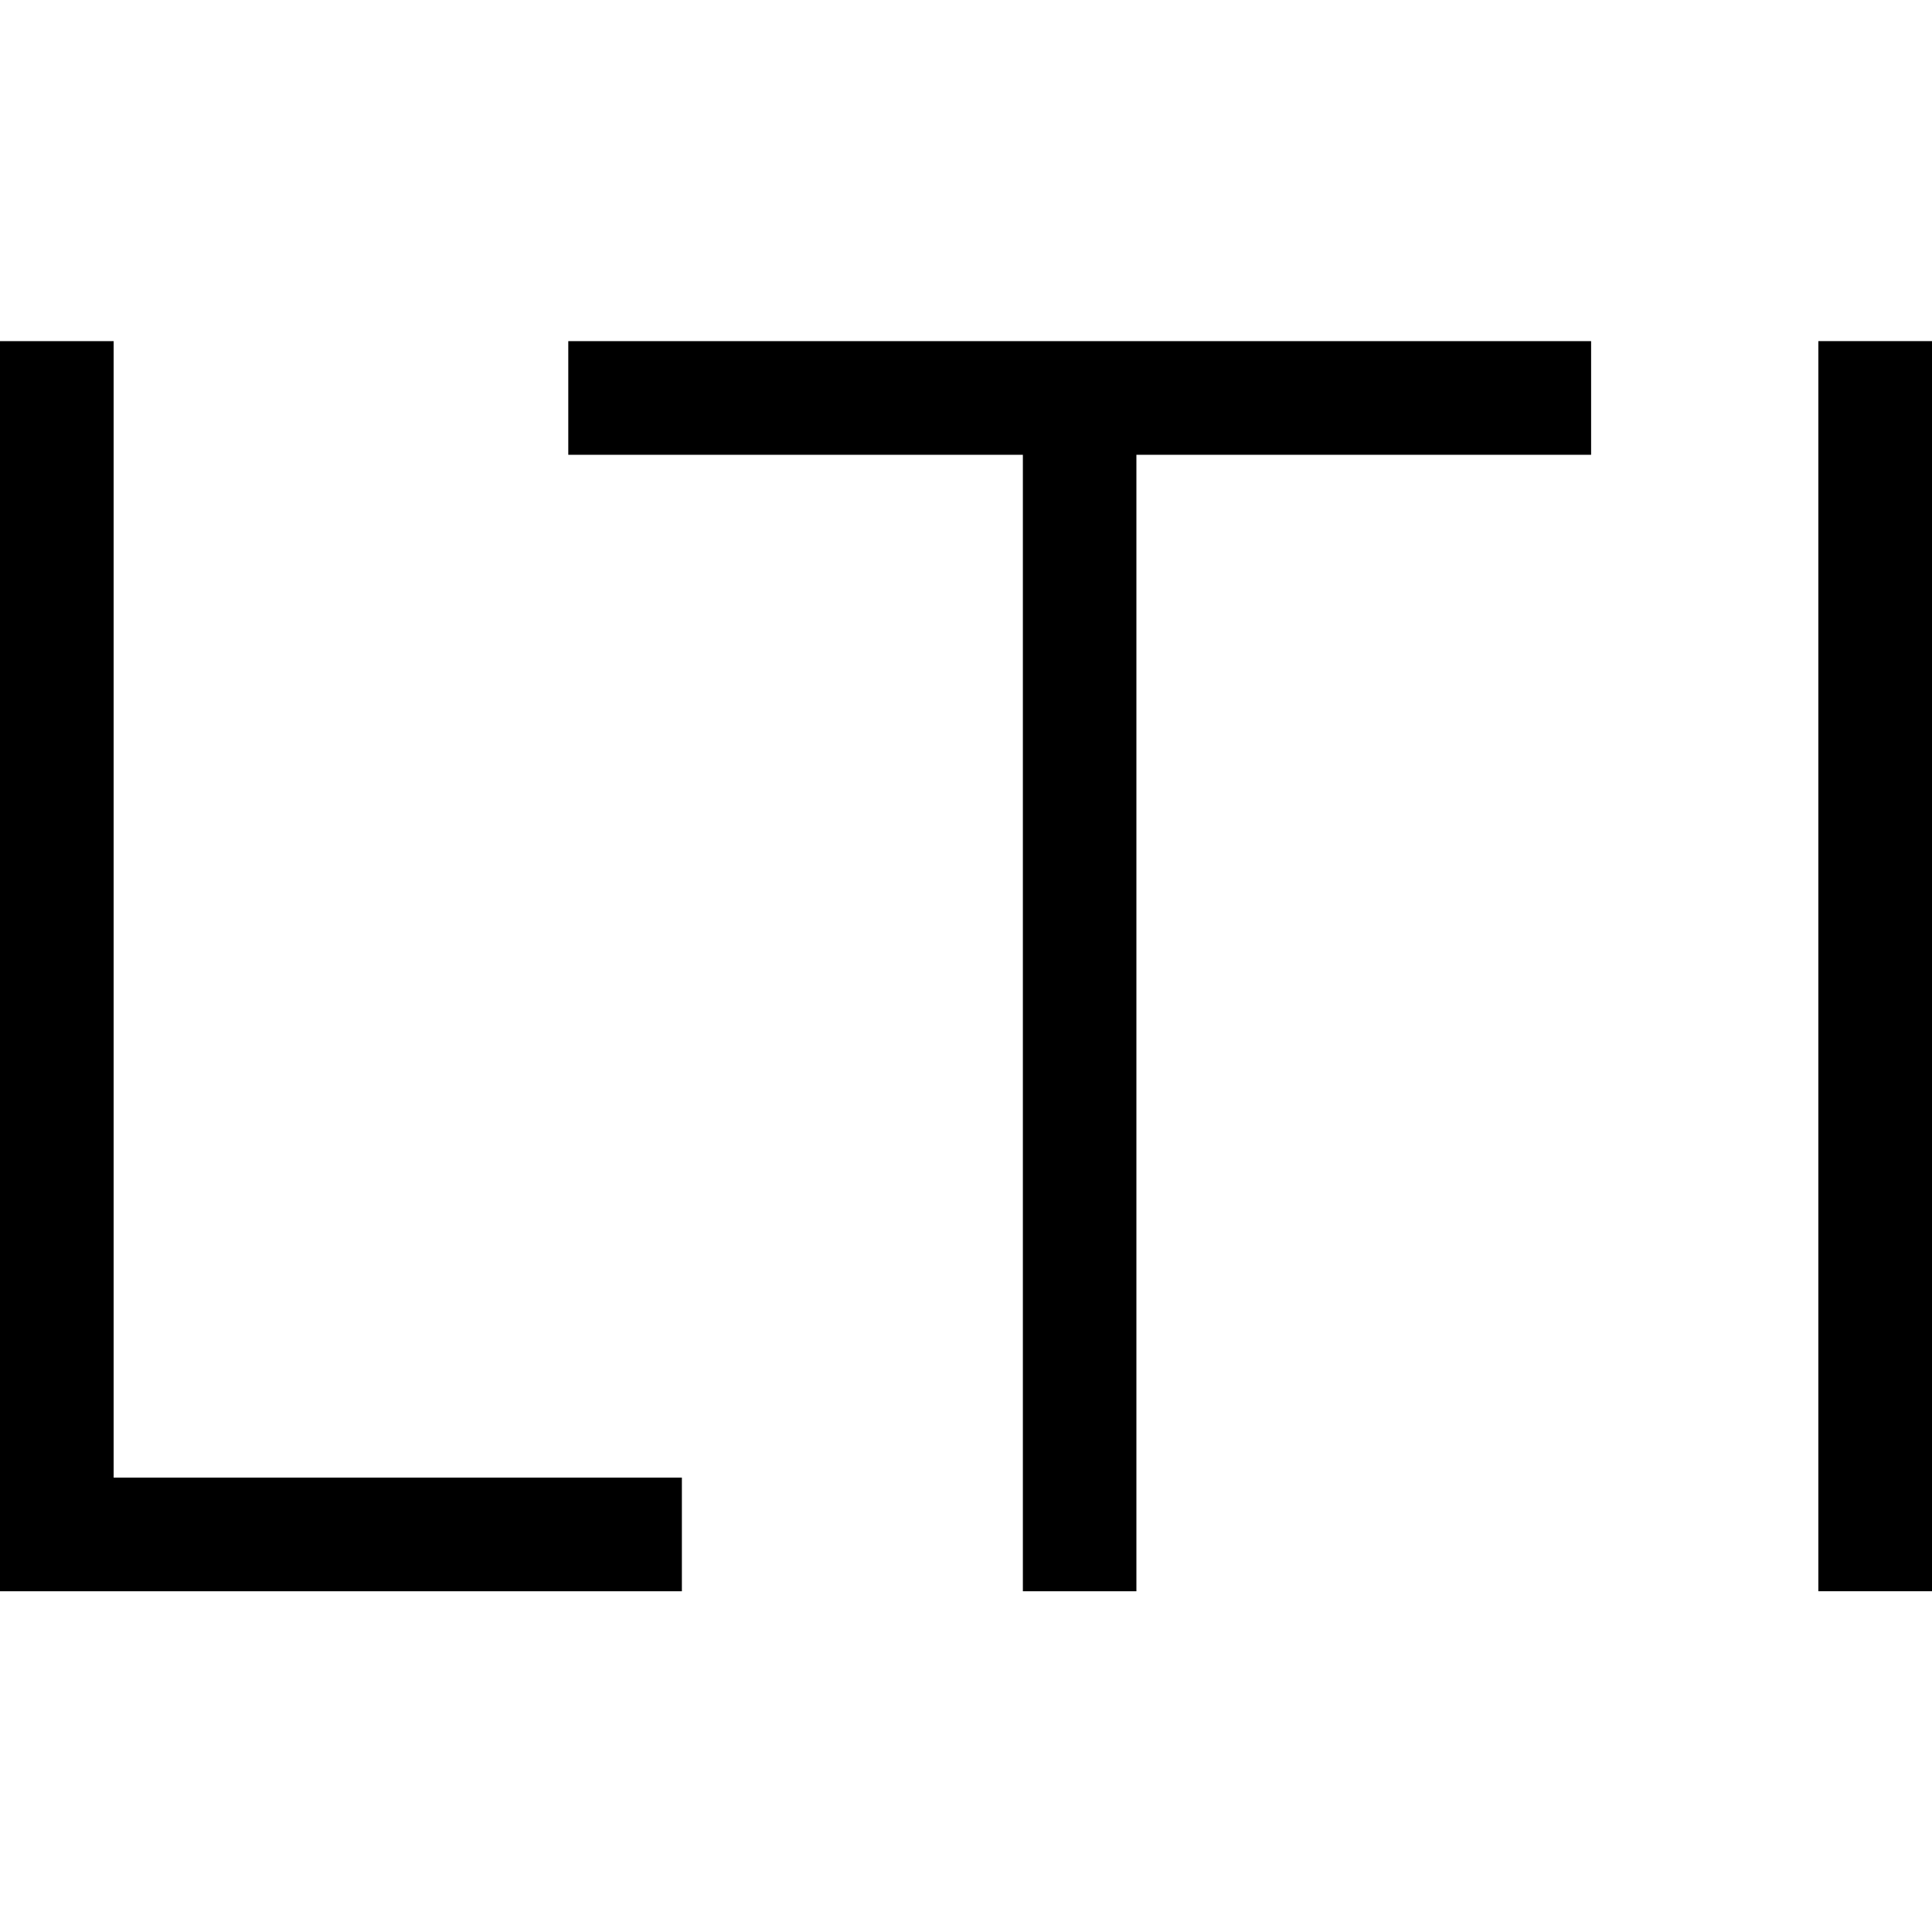
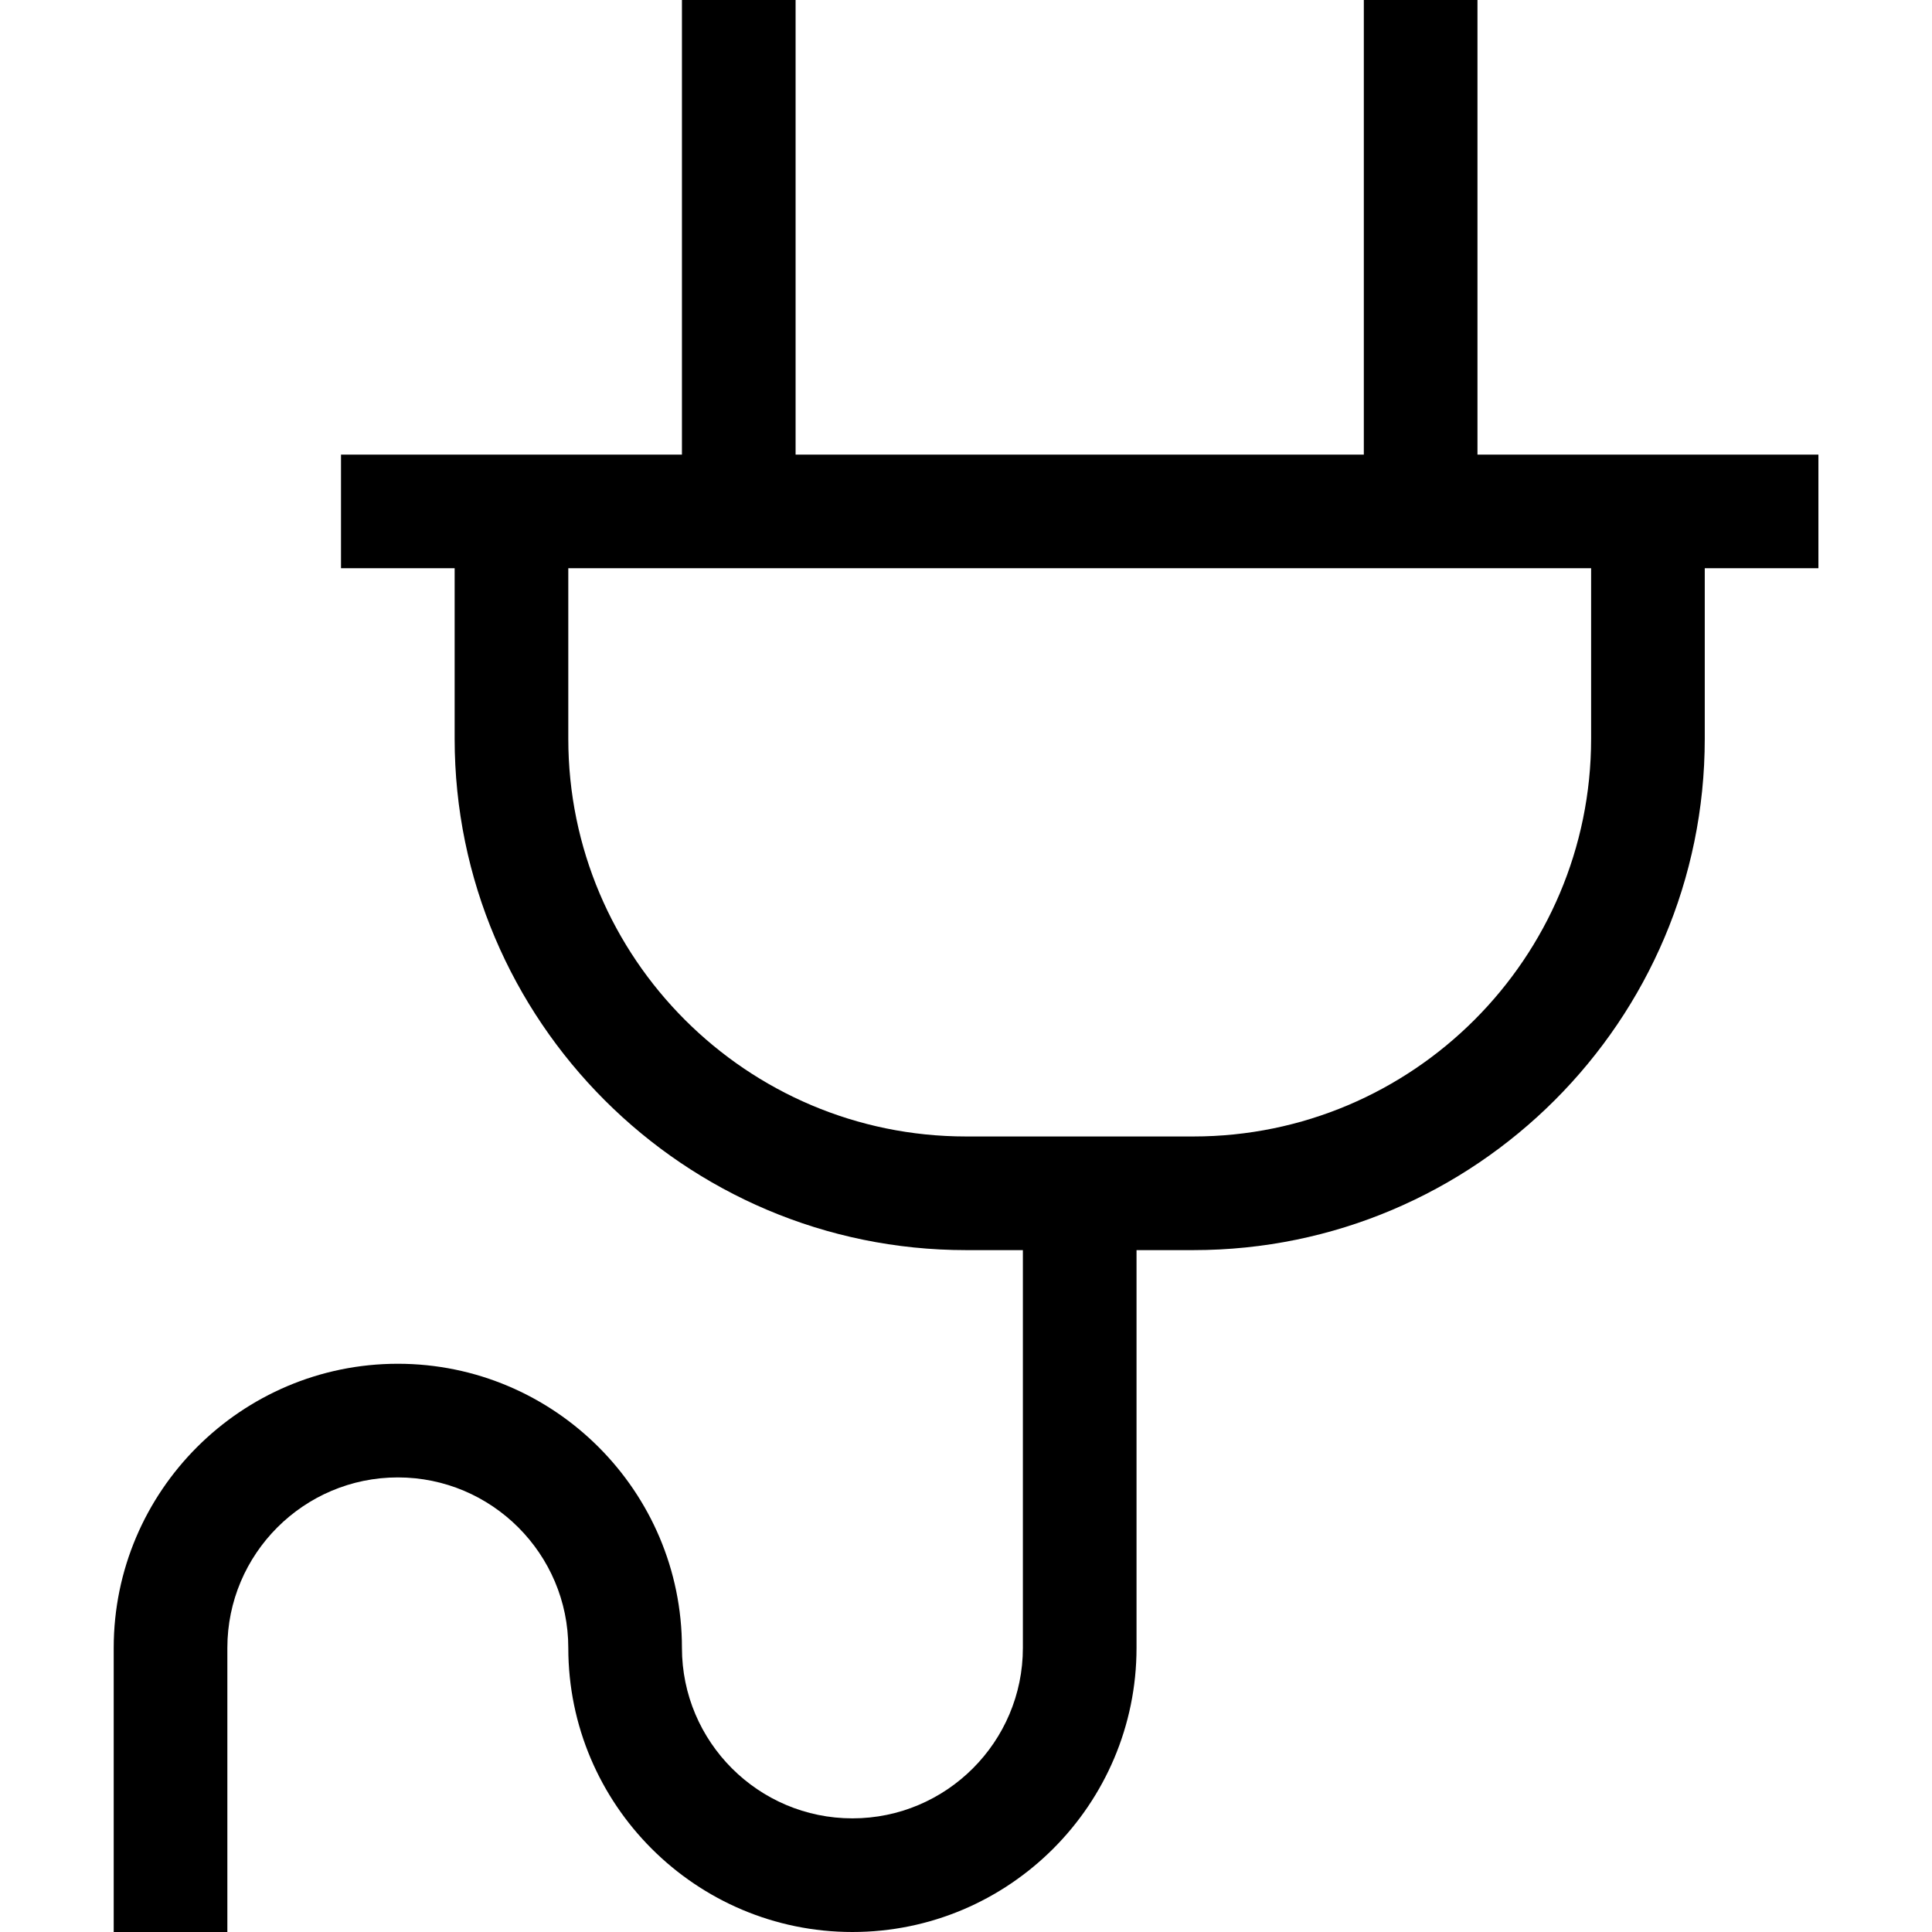
<svg xmlns="http://www.w3.org/2000/svg" viewBox="0 0 1920 1920" version="1.1">
-   <path d="M0 339.023h112.941v1129.411h564.706v112.942H0V339.023zm564.751 0h1016.47v112.94h-451.877v1129.413h-112.828V451.964H564.75V339.023zm1242.308 1242.33V339H1920v1242.353h-112.941z" stroke="none" stroke-width="1" fill-rule="evenodd" />
+   <path d="M1581.235 734.118c0 217.976-177.317 395.294-395.294 395.294H960.06c-217.977 0-395.294-177.318-395.294-395.294V564.706h1016.47v169.412zm225.883-282.353h-338.824V0h-112.941v451.765H790.647V0H677.706v451.765H338.882v112.94h112.942v169.413c0 280.207 228.028 508.235 508.235 508.235h56.47v395.294c0 93.402-76.009 169.412-169.411 169.412-93.403 0-169.412-76.01-169.412-169.412 0-155.633-126.72-282.353-282.353-282.353S113 1482.014 113 1637.647V1920h112.941v-282.353c0-93.402 76.01-169.412 169.412-169.412s169.412 76.01 169.412 169.412c0 155.633 126.72 282.353 282.353 282.353 155.746 0 282.353-126.72 282.353-282.353v-395.294h56.47c280.207 0 508.235-228.028 508.235-508.235V564.706h112.942V451.765z" stroke="none" stroke-width="1" fill-rule="evenodd" />
</svg>
